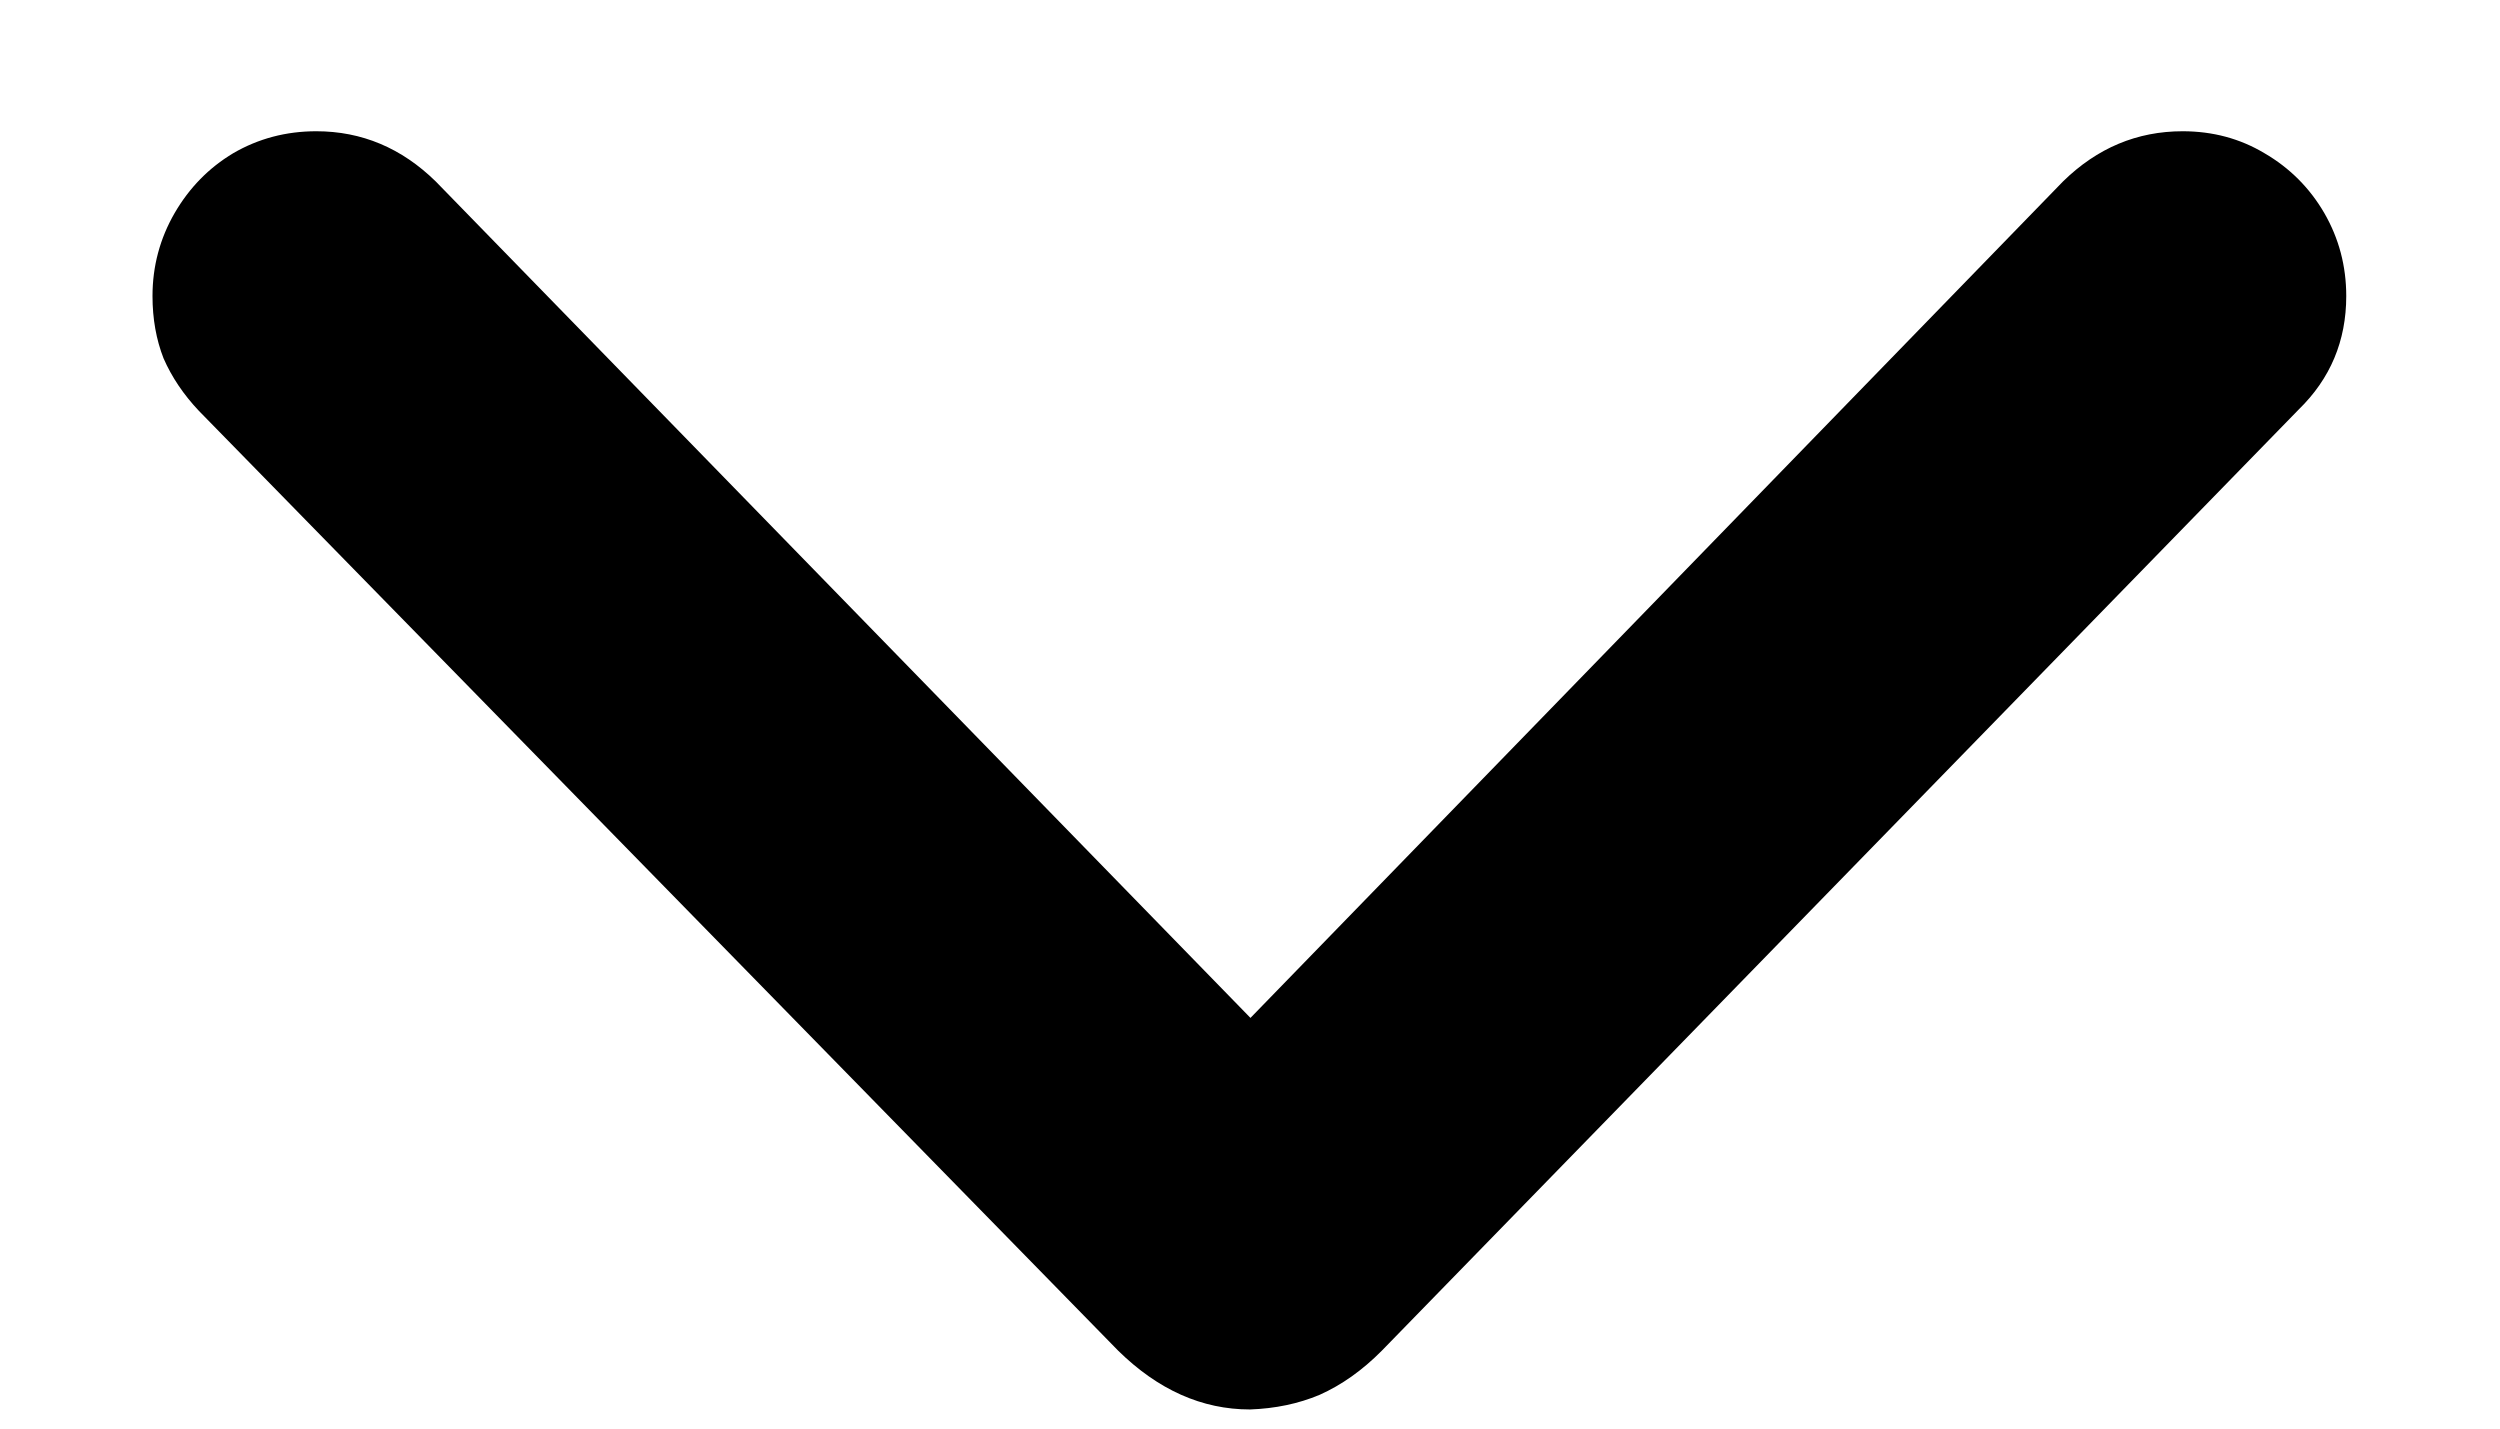
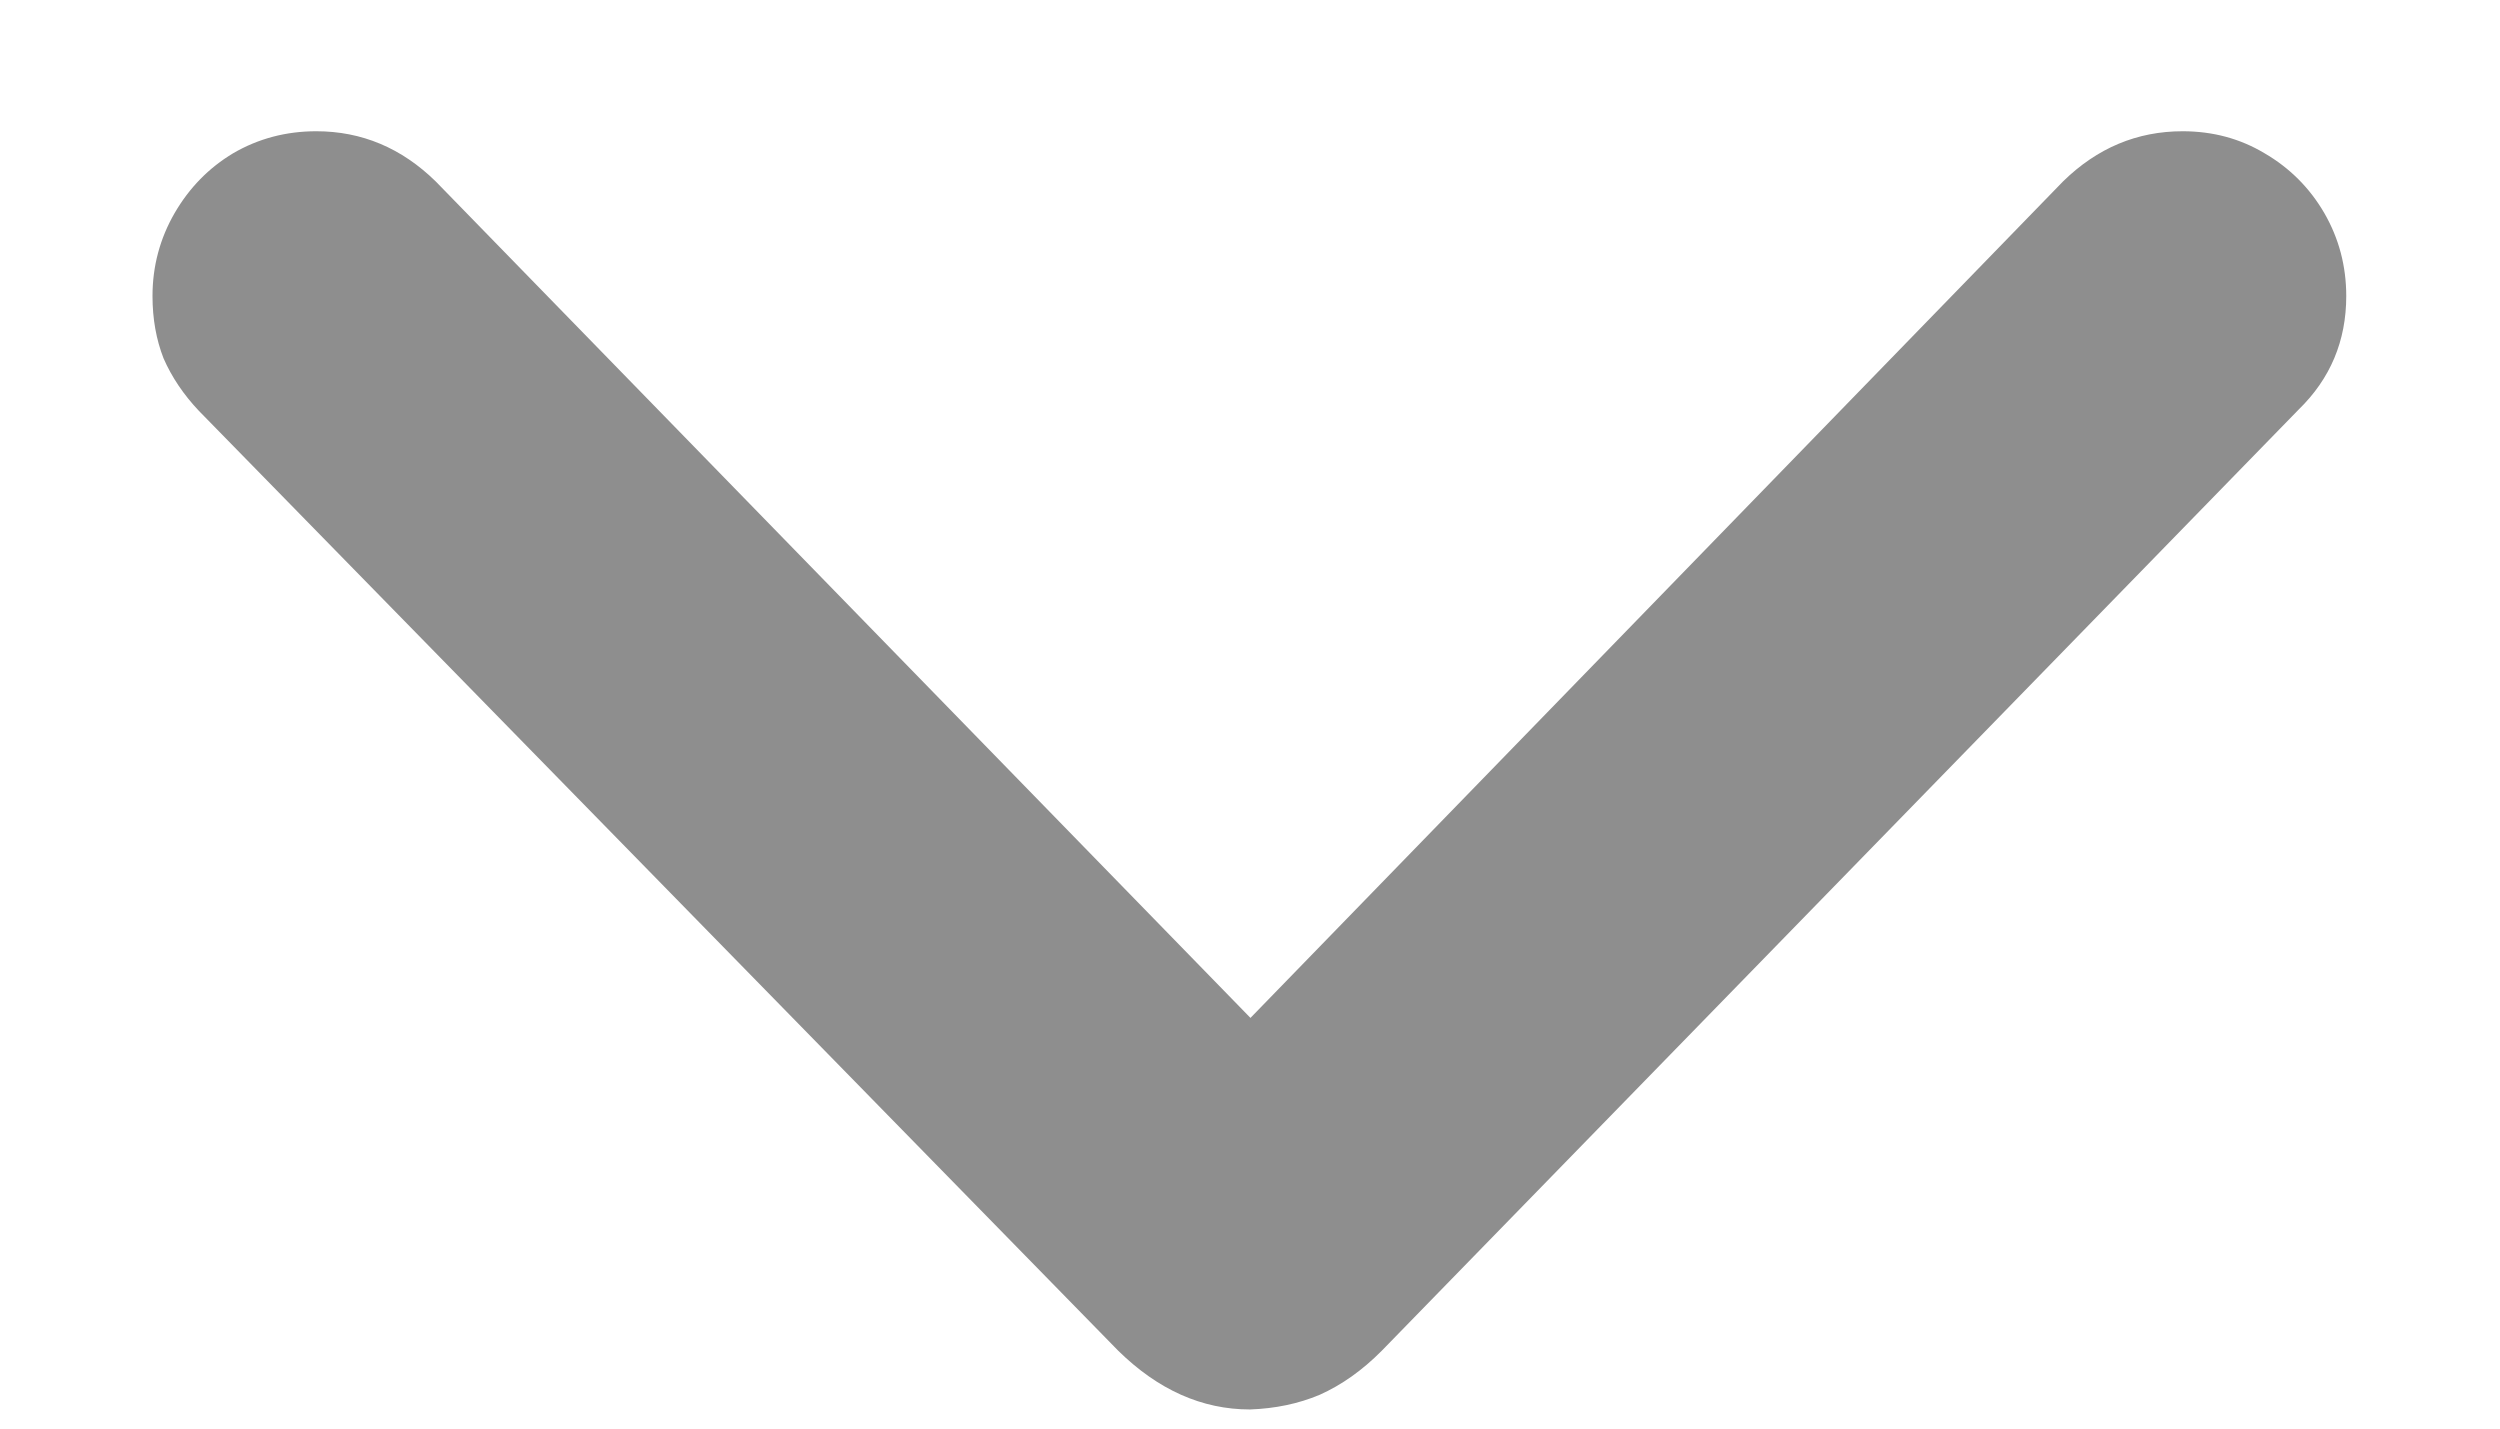
<svg xmlns="http://www.w3.org/2000/svg" width="14" height="8" viewBox="0 0 14 8" fill="none">
-   <path d="M7 7.893C7.141 7.888 7.271 7.861 7.39 7.811C7.513 7.756 7.629 7.674 7.738 7.564L12.872 2.294C13.05 2.121 13.139 1.909 13.139 1.658C13.139 1.49 13.098 1.335 13.016 1.193C12.934 1.052 12.822 0.94 12.681 0.858C12.544 0.776 12.391 0.735 12.223 0.735C11.967 0.735 11.744 0.829 11.553 1.016L6.692 6.02H7.314L2.44 1.016C2.249 0.829 2.026 0.735 1.771 0.735C1.602 0.735 1.447 0.776 1.306 0.858C1.169 0.94 1.06 1.052 0.978 1.193C0.896 1.335 0.854 1.49 0.854 1.658C0.854 1.786 0.875 1.902 0.916 2.007C0.962 2.112 1.028 2.21 1.114 2.301L6.262 7.564C6.485 7.783 6.731 7.893 7 7.893Z" fill="black" />
+   <path d="M7 7.893C7.141 7.888 7.271 7.861 7.39 7.811C7.513 7.756 7.629 7.674 7.738 7.564L12.872 2.294C13.05 2.121 13.139 1.909 13.139 1.658C13.139 1.49 13.098 1.335 13.016 1.193C12.934 1.052 12.822 0.94 12.681 0.858C12.544 0.776 12.391 0.735 12.223 0.735C11.967 0.735 11.744 0.829 11.553 1.016L6.692 6.02H7.314L2.44 1.016C2.249 0.829 2.026 0.735 1.771 0.735C1.602 0.735 1.447 0.776 1.306 0.858C1.169 0.94 1.06 1.052 0.978 1.193C0.896 1.335 0.854 1.49 0.854 1.658C0.854 1.786 0.875 1.902 0.916 2.007C0.962 2.112 1.028 2.21 1.114 2.301L6.262 7.564C6.485 7.783 6.731 7.893 7 7.893Z" fill="#8E8E8E" />
</svg>
